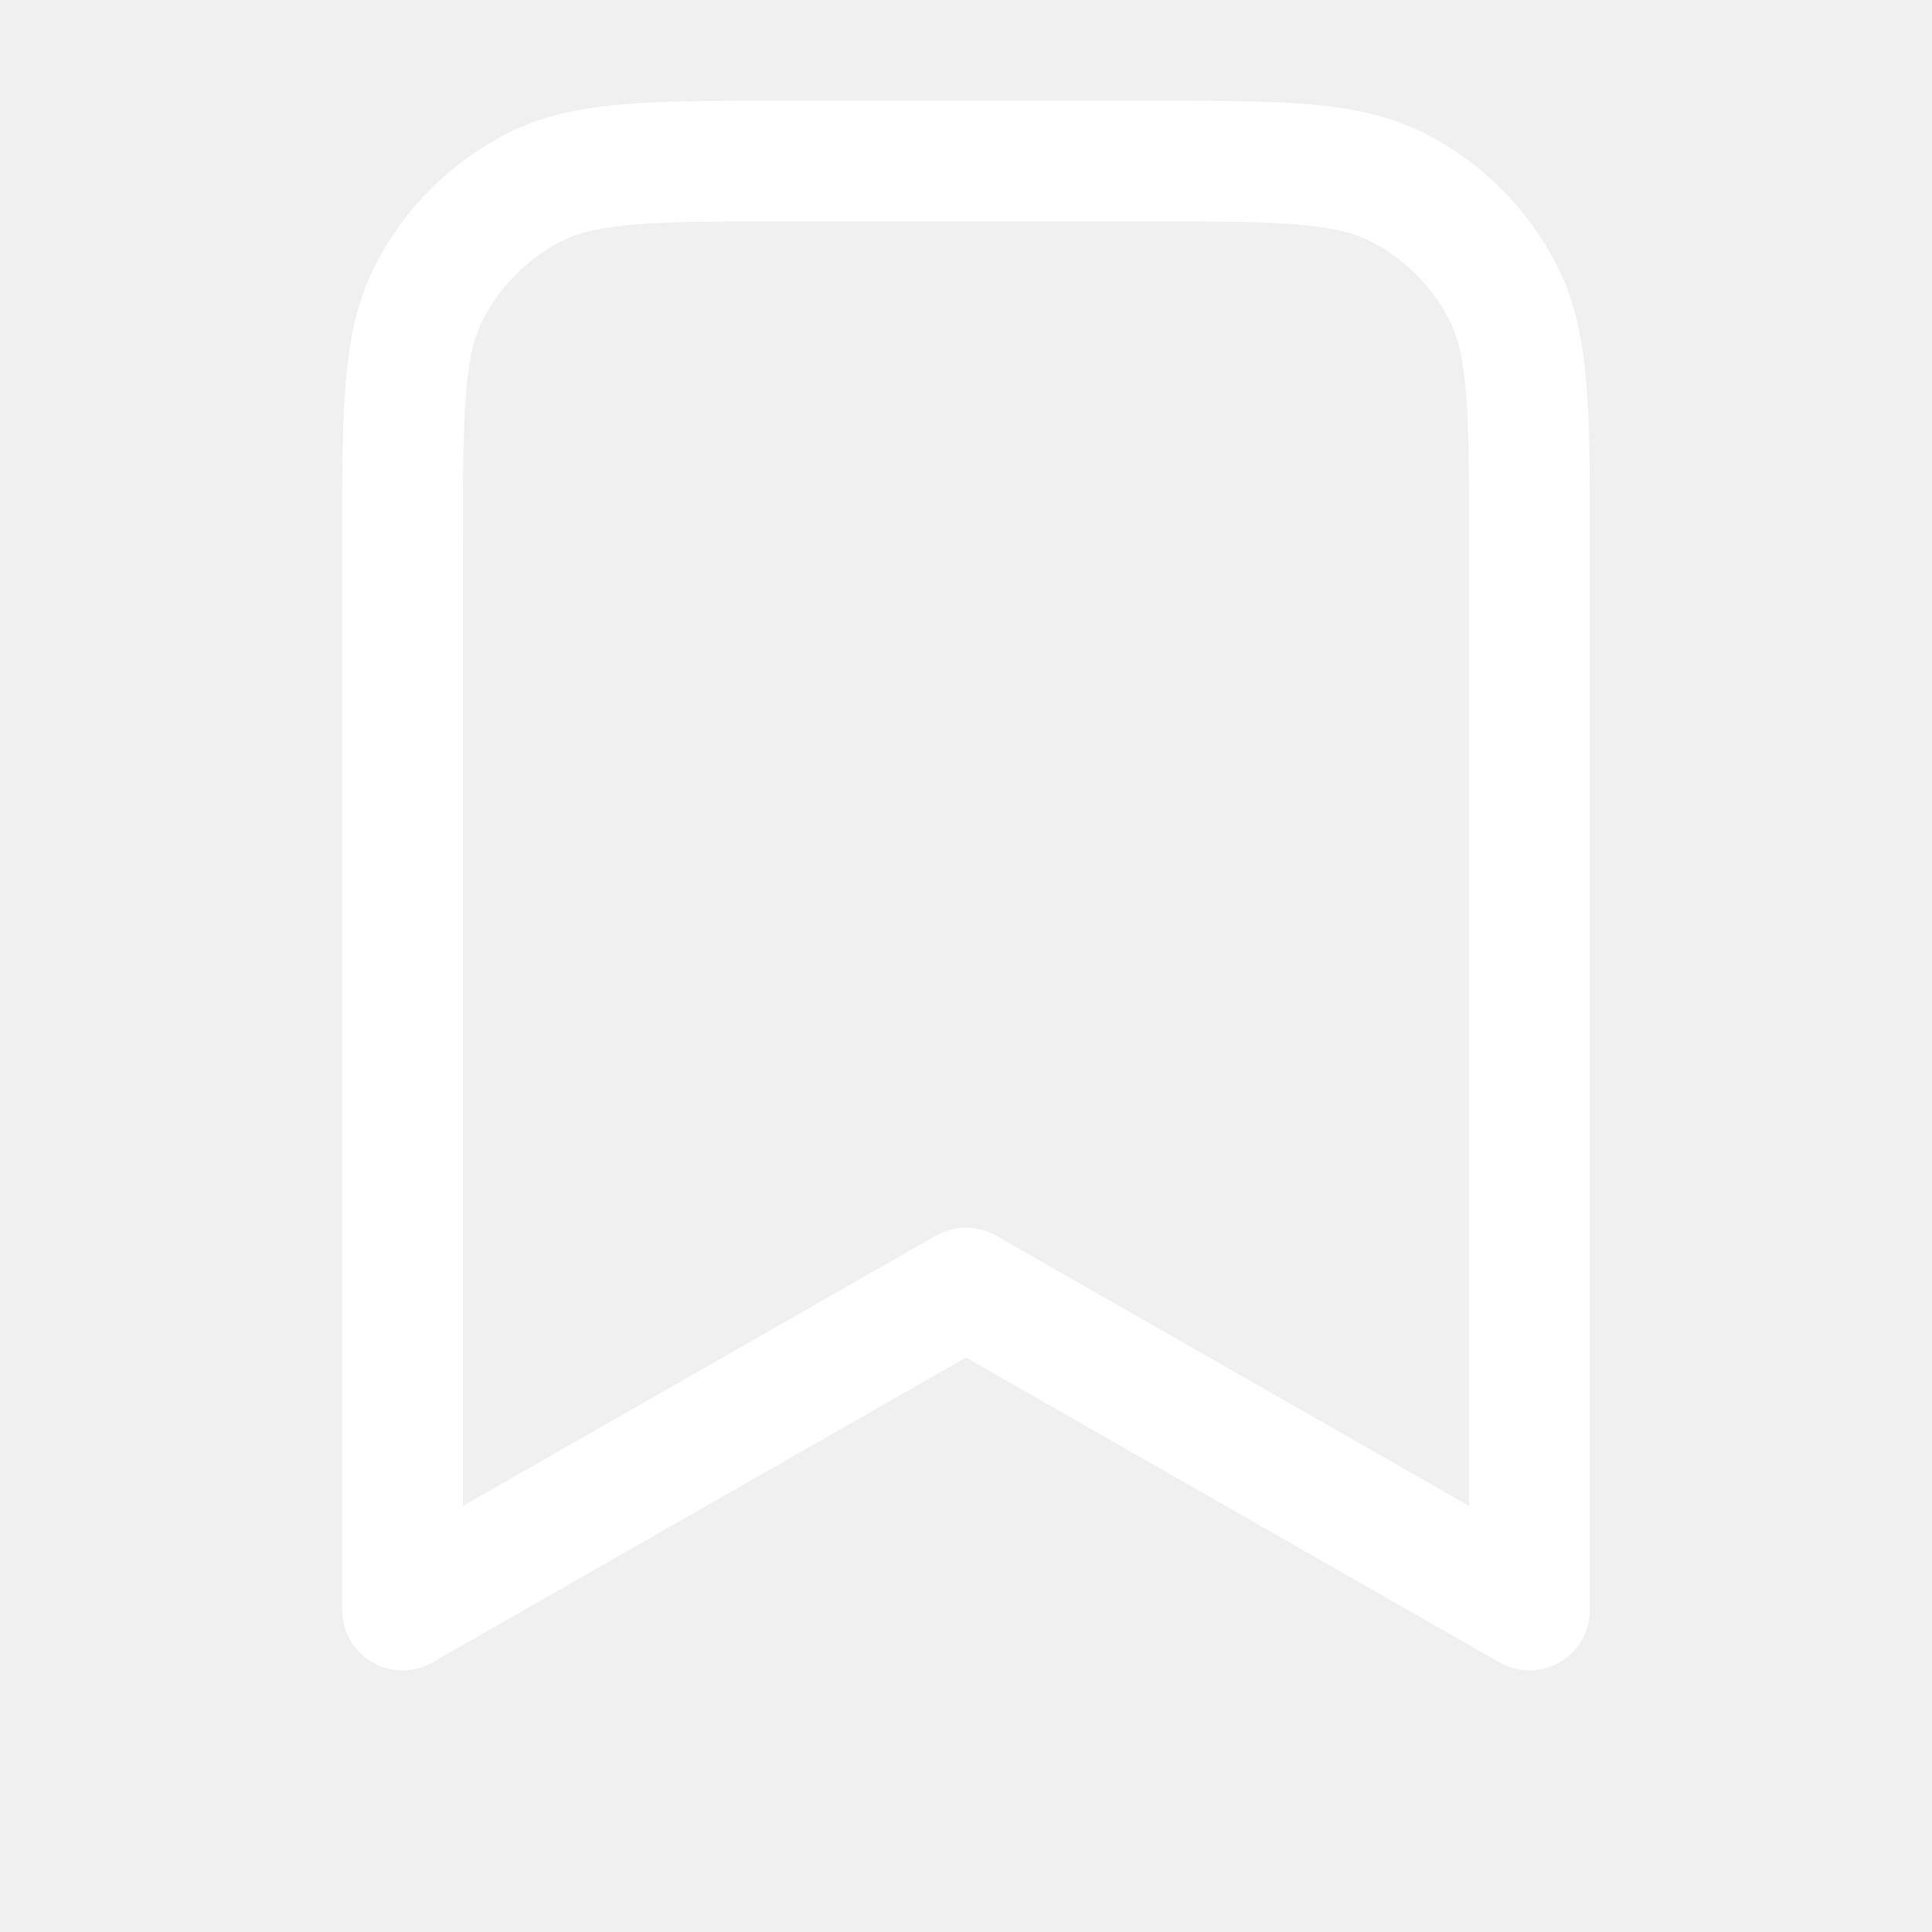
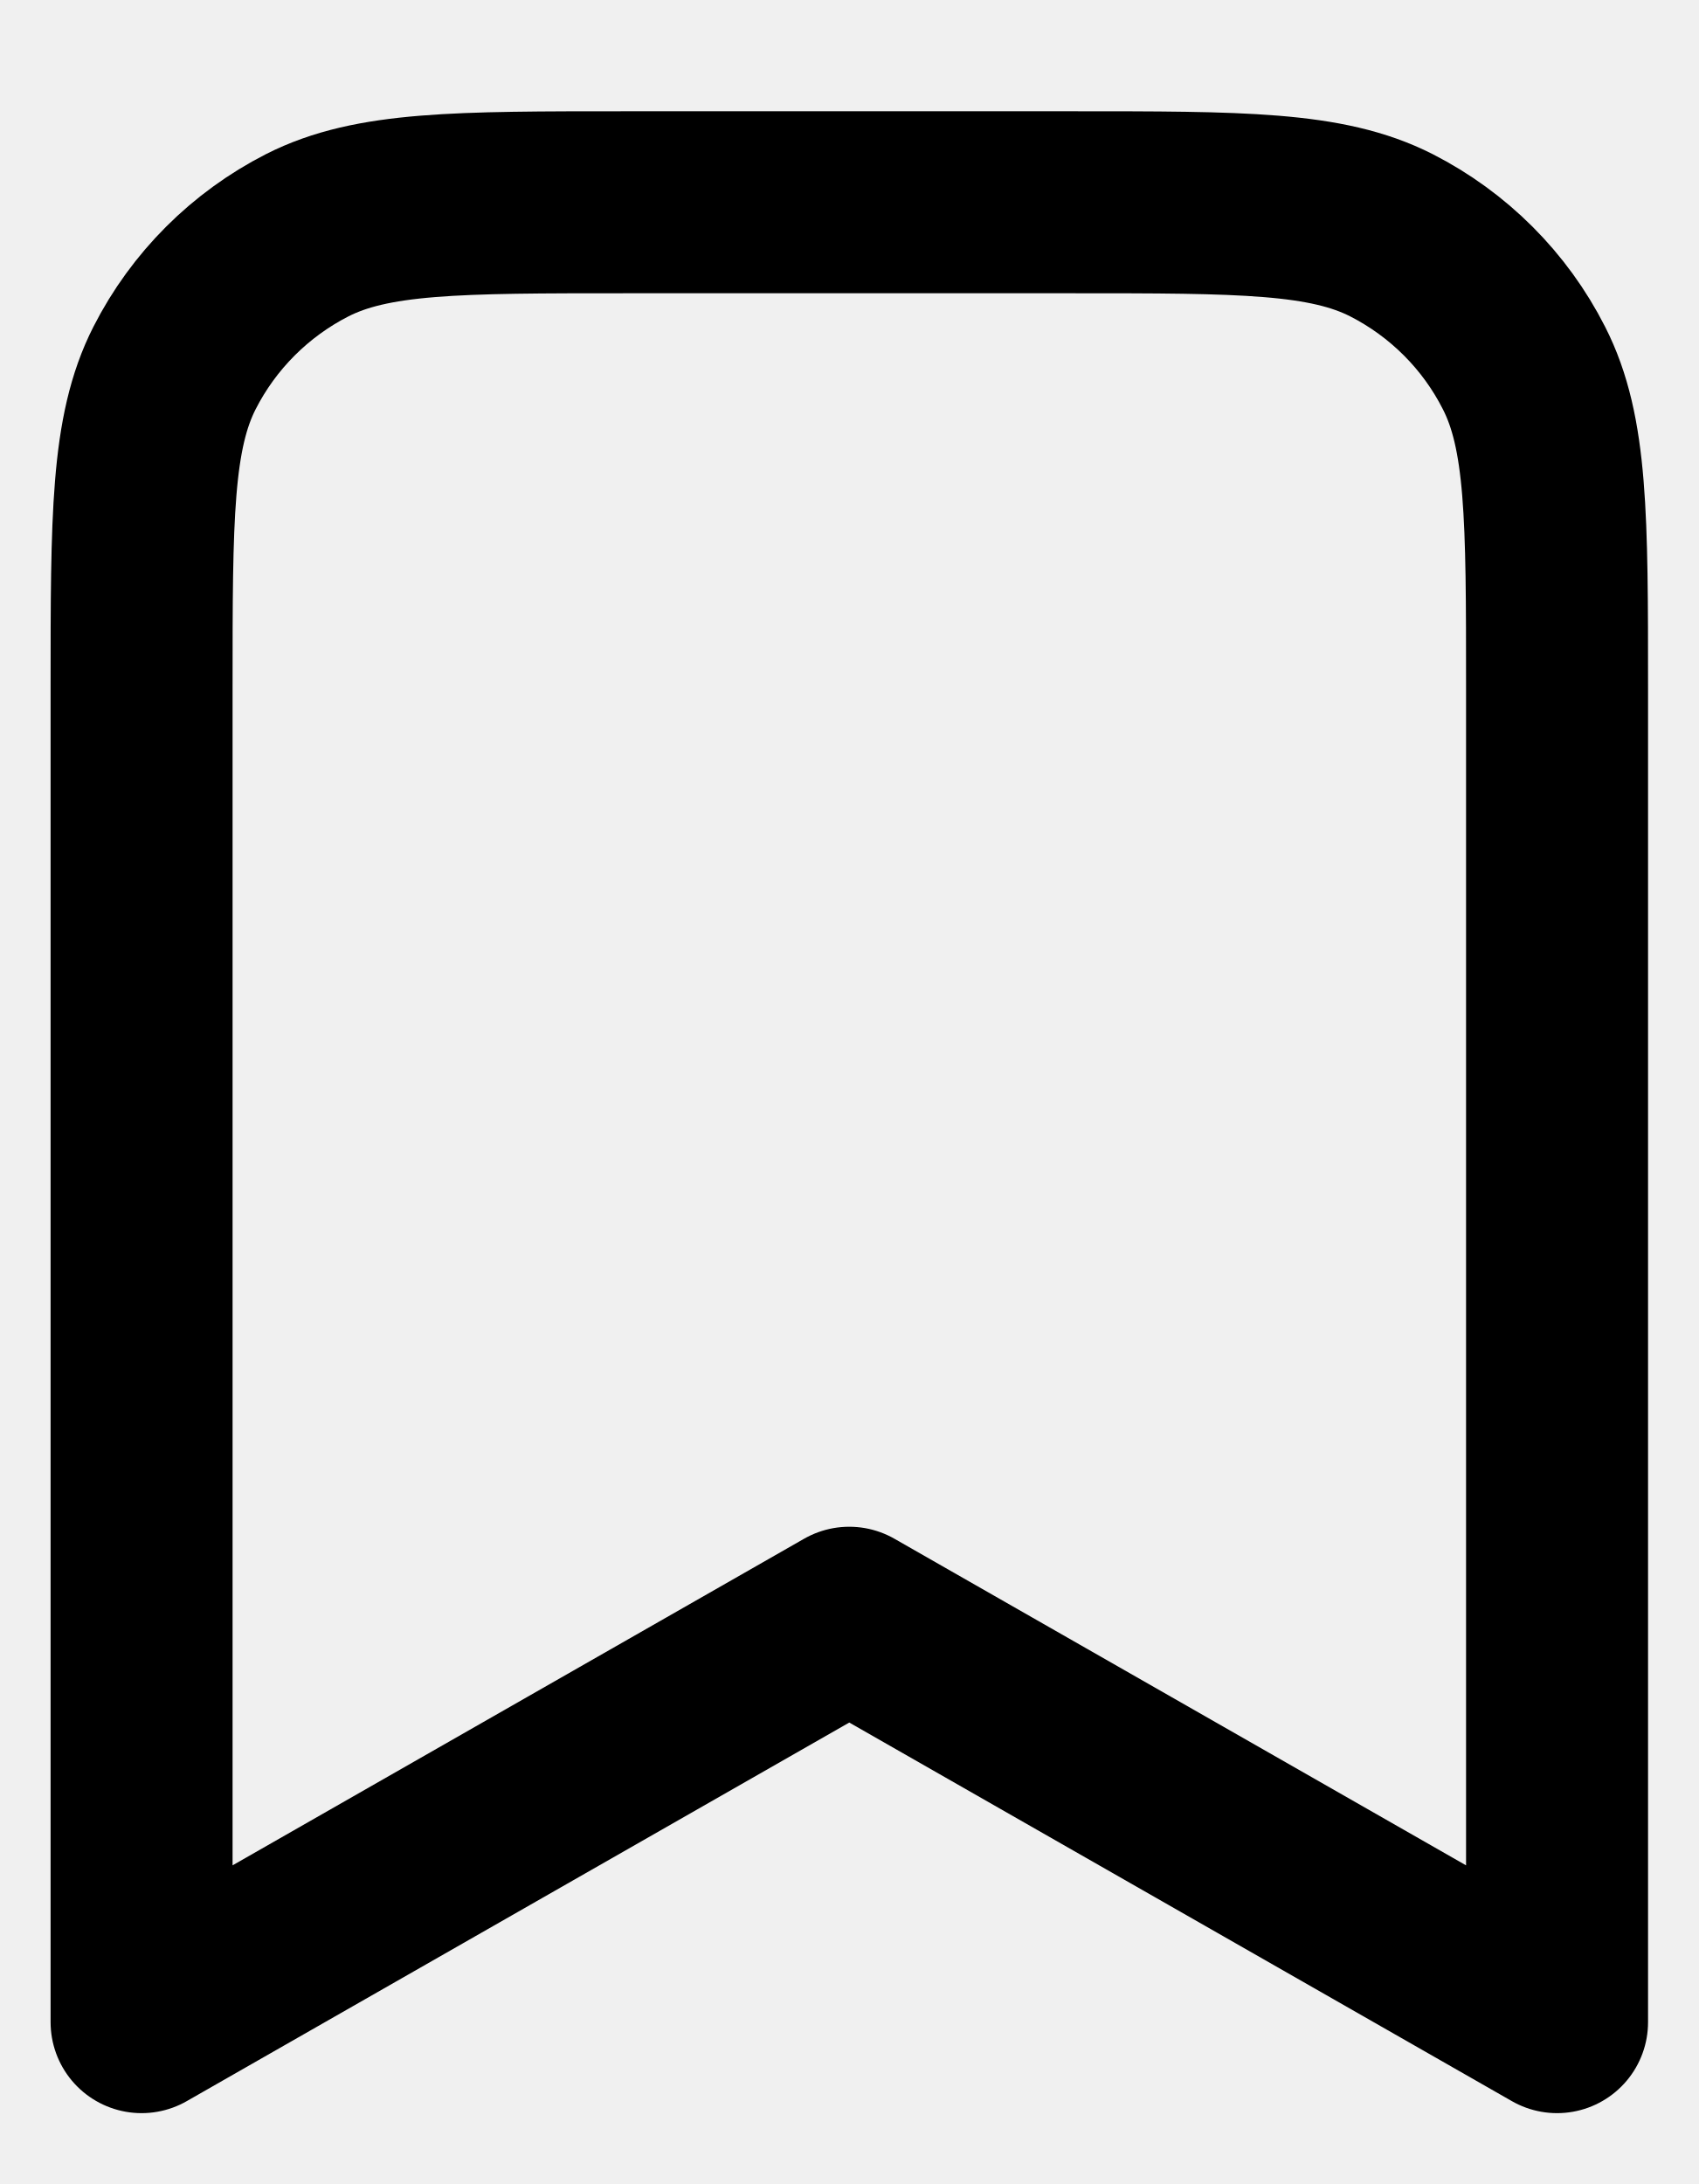
- <svg xmlns="http://www.w3.org/2000/svg" width="24" height="24" viewBox="0 0 24 24" fill="none">
-   <path d="M5 6.8C5 5.12 5 4.28 5.327 3.638C5.615 3.074 6.074 2.615 6.638 2.327C7.28 2 8.12 2 9.8 2H14.2C15.88 2 16.72 2 17.362 2.327C17.927 2.615 18.385 3.074 18.673 3.638C19 4.28 19 5.12 19 6.8V20L12 16L5 20V6.8Z" stroke="white" stroke-width="1.5" stroke-linecap="round" stroke-linejoin="round" />
+ <svg xmlns="http://www.w3.org/2000/svg" width="14" height="18" viewBox="0 0 14 18" fill="none">
+   <path d="M1.167 5.667C1.167 4.266 1.167 3.566 1.439 3.032C1.679 2.561 2.062 2.179 2.532 1.939C3.067 1.667 3.767 1.667 5.167 1.667H8.834C10.234 1.667 10.934 1.667 11.469 1.939C11.939 2.179 12.322 2.561 12.561 3.032C12.834 3.566 12.834 4.266 12.834 5.667V16.666L7 13.333L1.167 16.666V5.667Z" stroke="black" stroke-width="1.5" stroke-linecap="round" stroke-linejoin="round" />
</svg>
